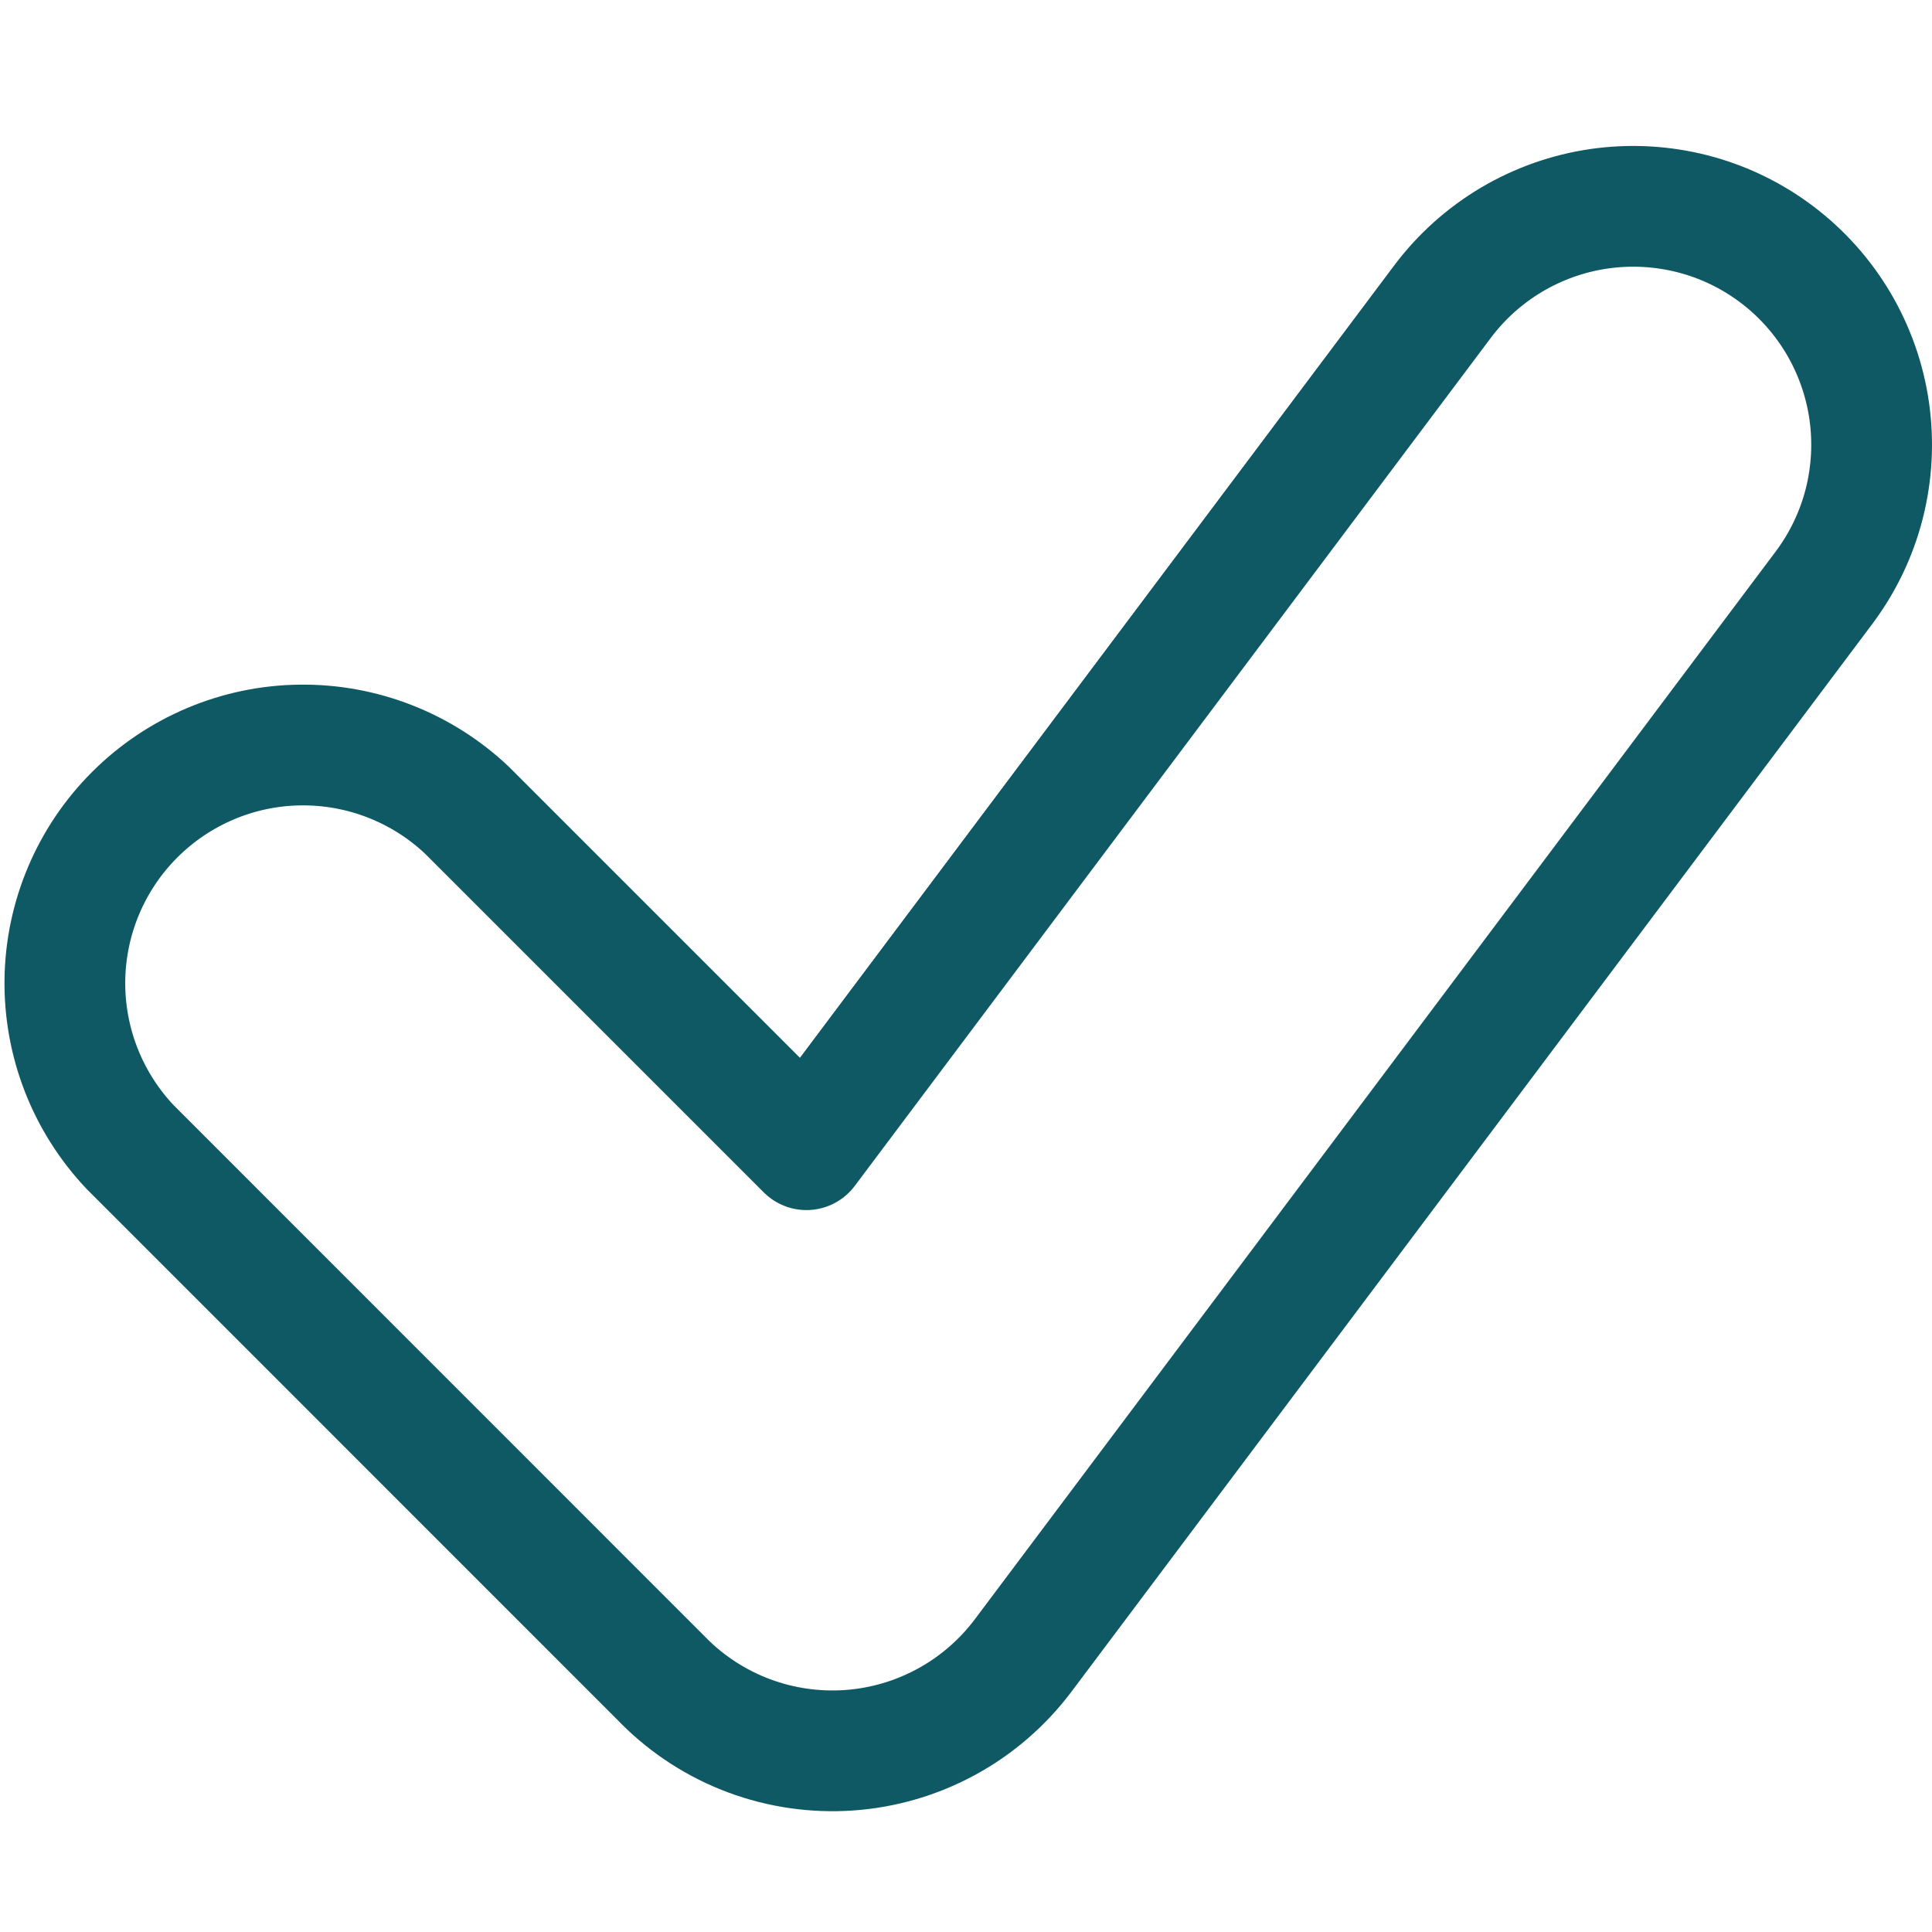
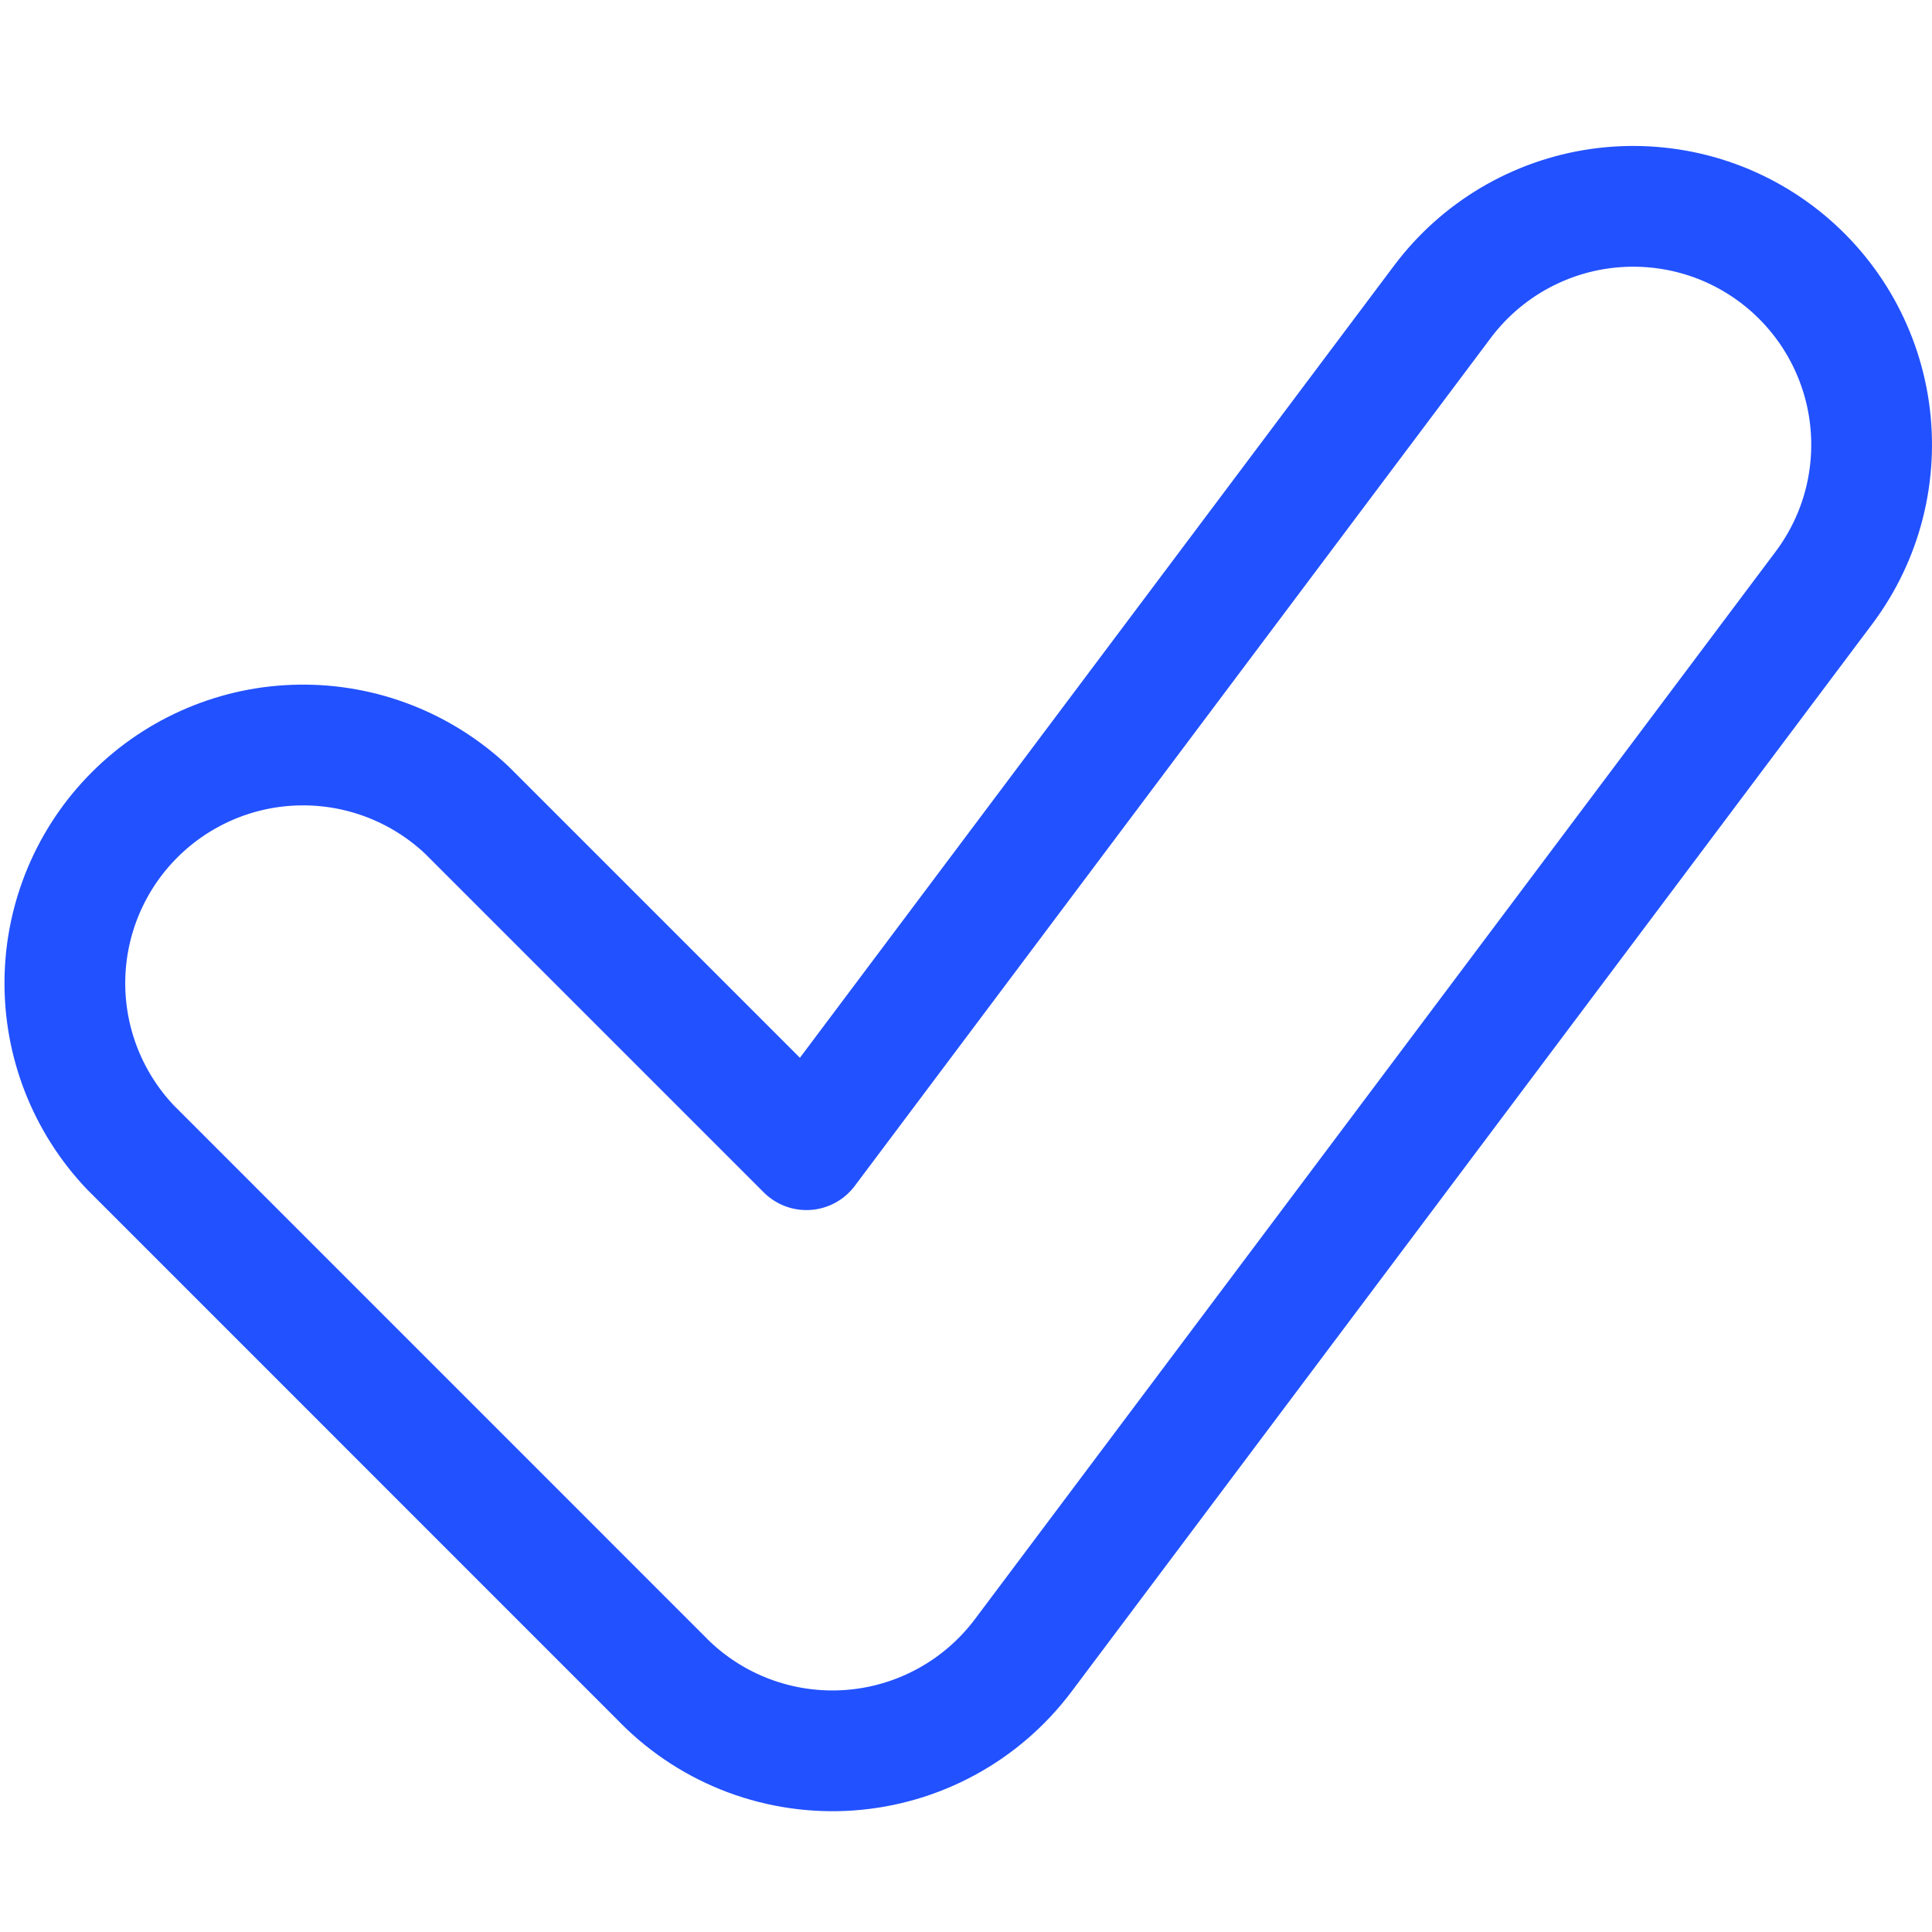
<svg xmlns="http://www.w3.org/2000/svg" fill="none" viewBox="0 0 24 24" id="Check-Double--Streamline-Ultimate" height="24" width="24">
-   <path stroke="#0f5964" stroke-linejoin="round" d="m8.248 20.882 -6.631 -6.632c-0.53 -0.56 -0.821 -1.304 -0.811 -2.075 0.01 -0.771 0.321 -1.508 0.866 -2.053 0.545 -0.545 1.281 -0.857 2.052 -0.867 0.771 -0.011 1.516 0.28 2.076 0.809l4.218 4.218 7.9 -10.533c0.233 -0.311 0.525 -0.573 0.86 -0.772 0.335 -0.198 0.705 -0.329 1.09 -0.384 0.385 -0.055 0.777 -0.034 1.154 0.062 0.377 0.096 0.731 0.266 1.042 0.499 0.311 0.233 0.573 0.525 0.772 0.86 0.198 0.335 0.329 0.705 0.384 1.09 0.055 0.385 0.034 0.777 -0.062 1.154 -0.096 0.377 -0.266 0.731 -0.499 1.042L12.71 20.565c-0.255 0.339 -0.579 0.62 -0.952 0.823 -0.372 0.203 -0.784 0.324 -1.207 0.354 -0.423 0.03 -0.848 -0.031 -1.245 -0.179 -0.397 -0.148 -0.758 -0.38 -1.058 -0.68Z" stroke-width="1.5" />
+   <path stroke="#2251FF" stroke-linejoin="round" d="m8.248 20.882 -6.631 -6.632c-0.53 -0.56 -0.821 -1.304 -0.811 -2.075 0.01 -0.771 0.321 -1.508 0.866 -2.053 0.545 -0.545 1.281 -0.857 2.052 -0.867 0.771 -0.011 1.516 0.28 2.076 0.809l4.218 4.218 7.9 -10.533c0.233 -0.311 0.525 -0.573 0.86 -0.772 0.335 -0.198 0.705 -0.329 1.09 -0.384 0.385 -0.055 0.777 -0.034 1.154 0.062 0.377 0.096 0.731 0.266 1.042 0.499 0.311 0.233 0.573 0.525 0.772 0.86 0.198 0.335 0.329 0.705 0.384 1.09 0.055 0.385 0.034 0.777 -0.062 1.154 -0.096 0.377 -0.266 0.731 -0.499 1.042L12.71 20.565c-0.255 0.339 -0.579 0.62 -0.952 0.823 -0.372 0.203 -0.784 0.324 -1.207 0.354 -0.423 0.03 -0.848 -0.031 -1.245 -0.179 -0.397 -0.148 -0.758 -0.38 -1.058 -0.68Z" stroke-width="1.5" />
</svg>
